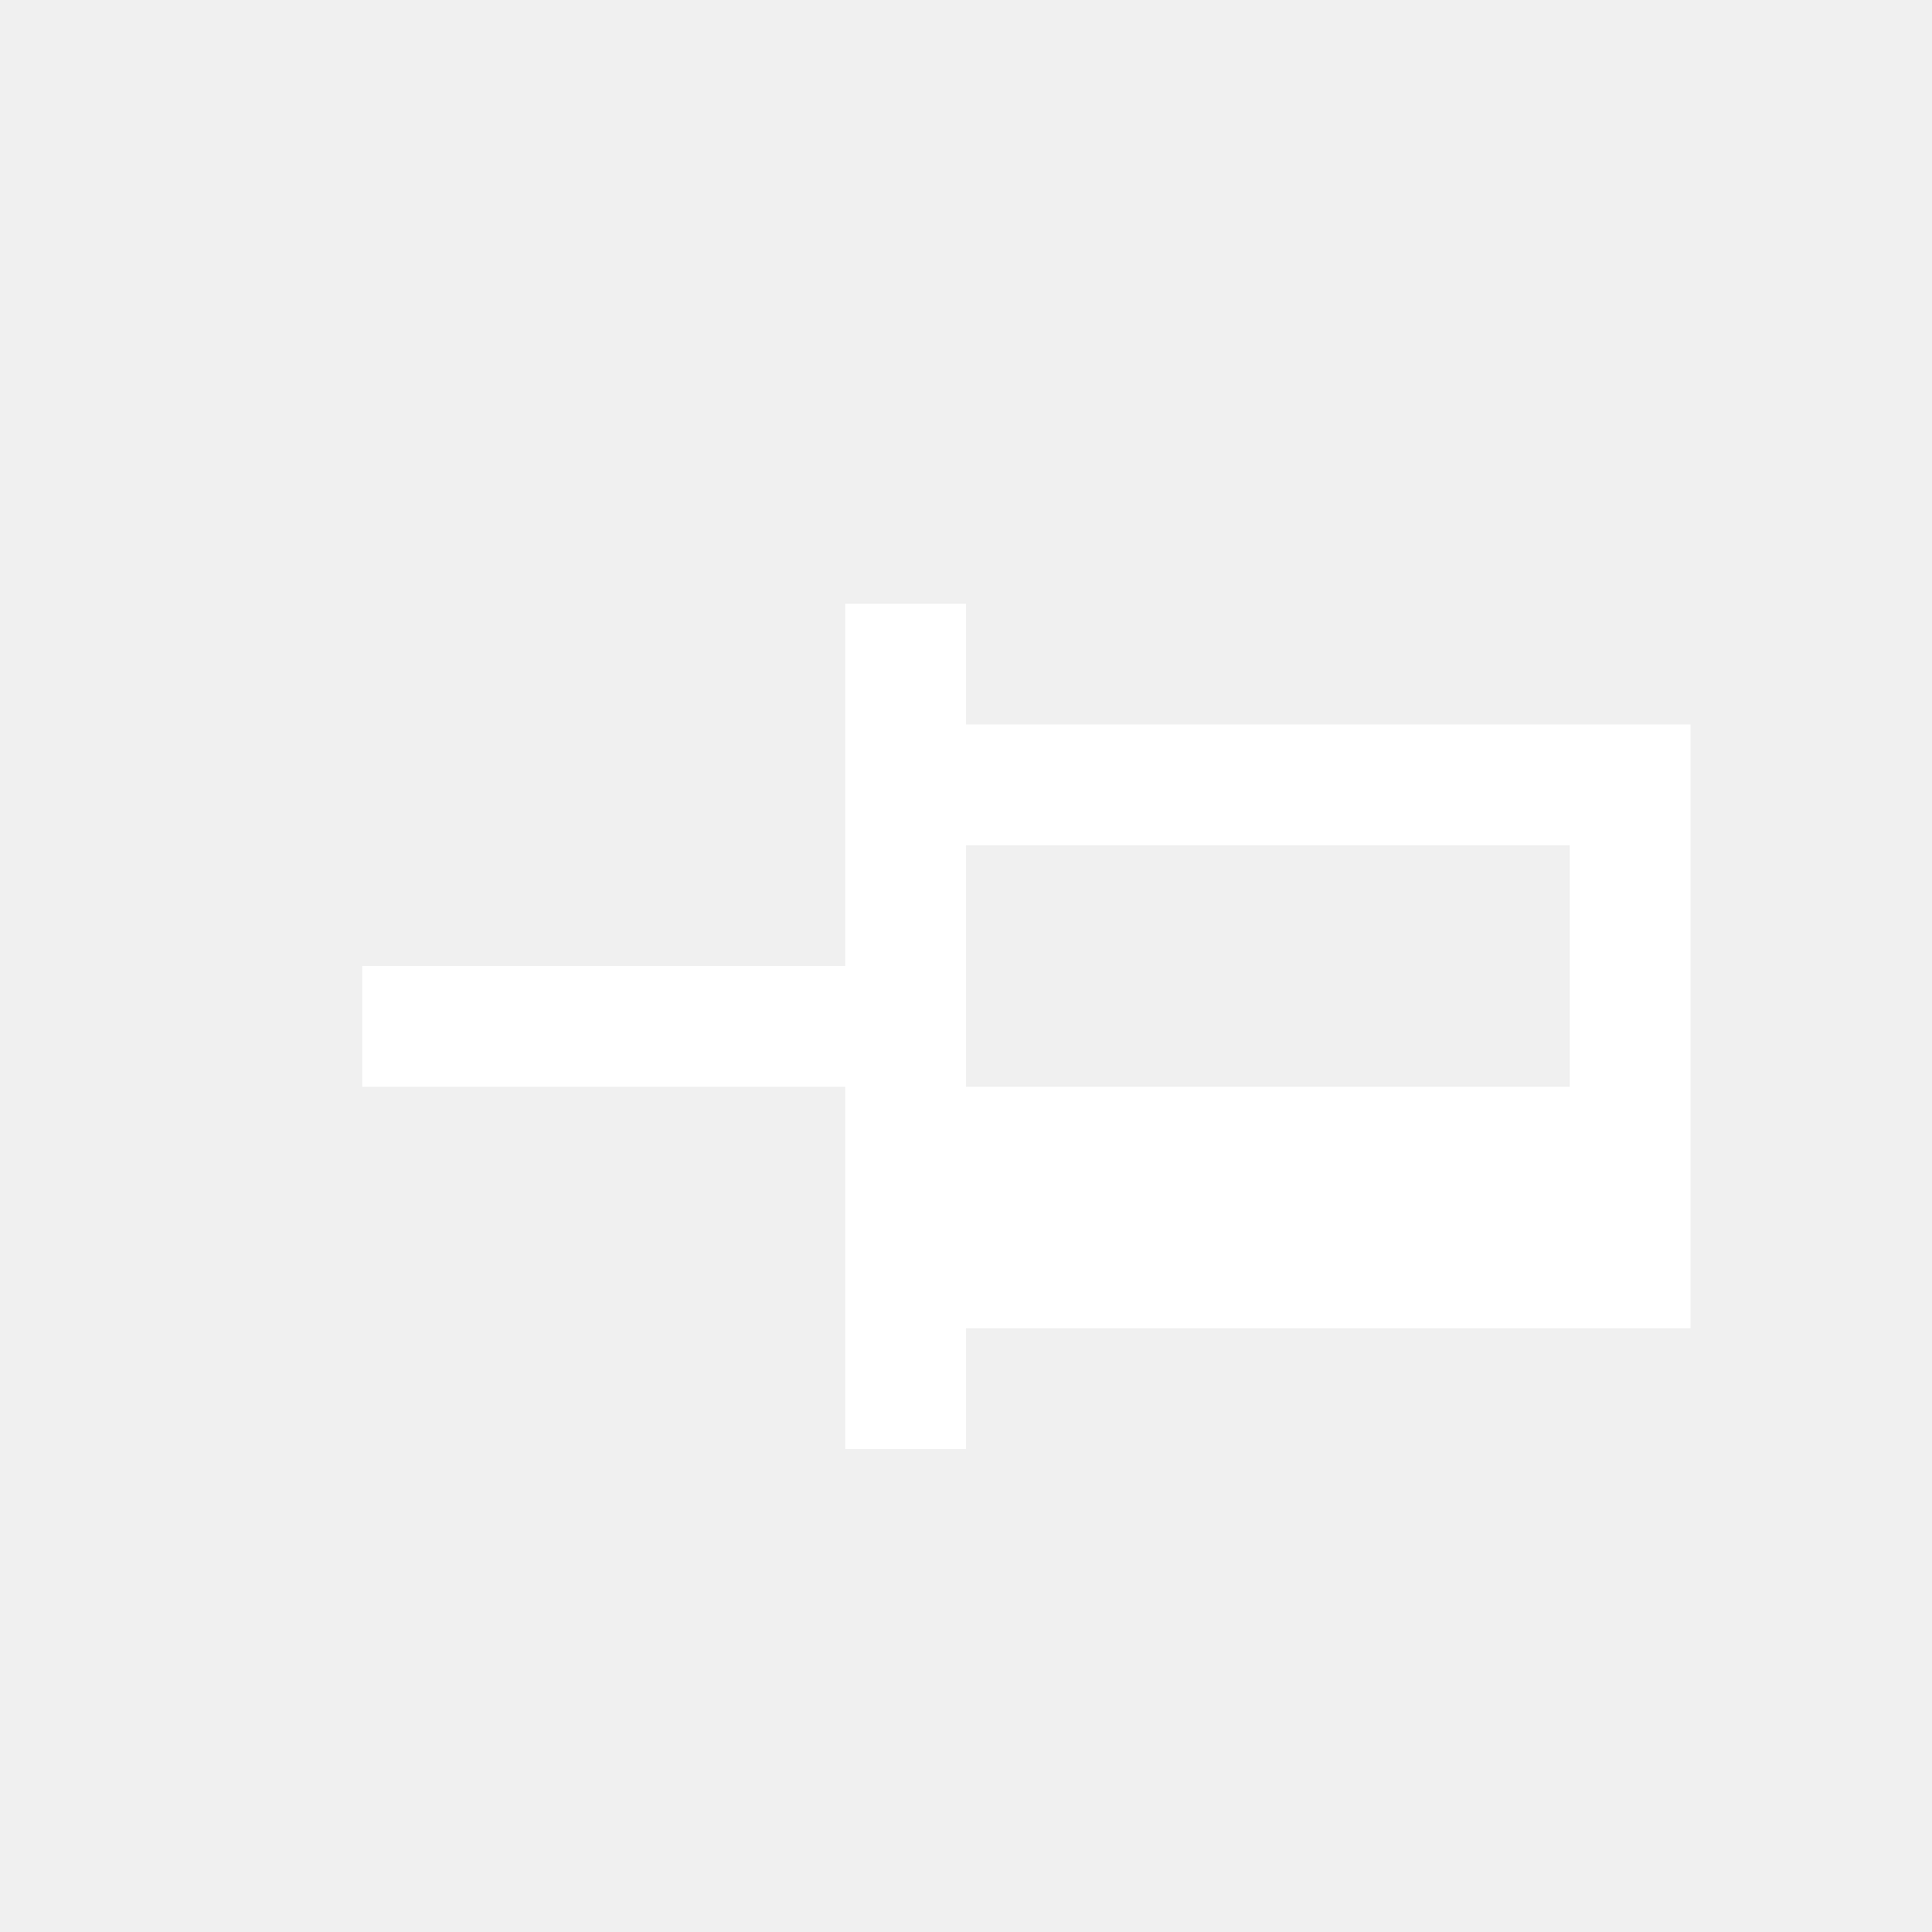
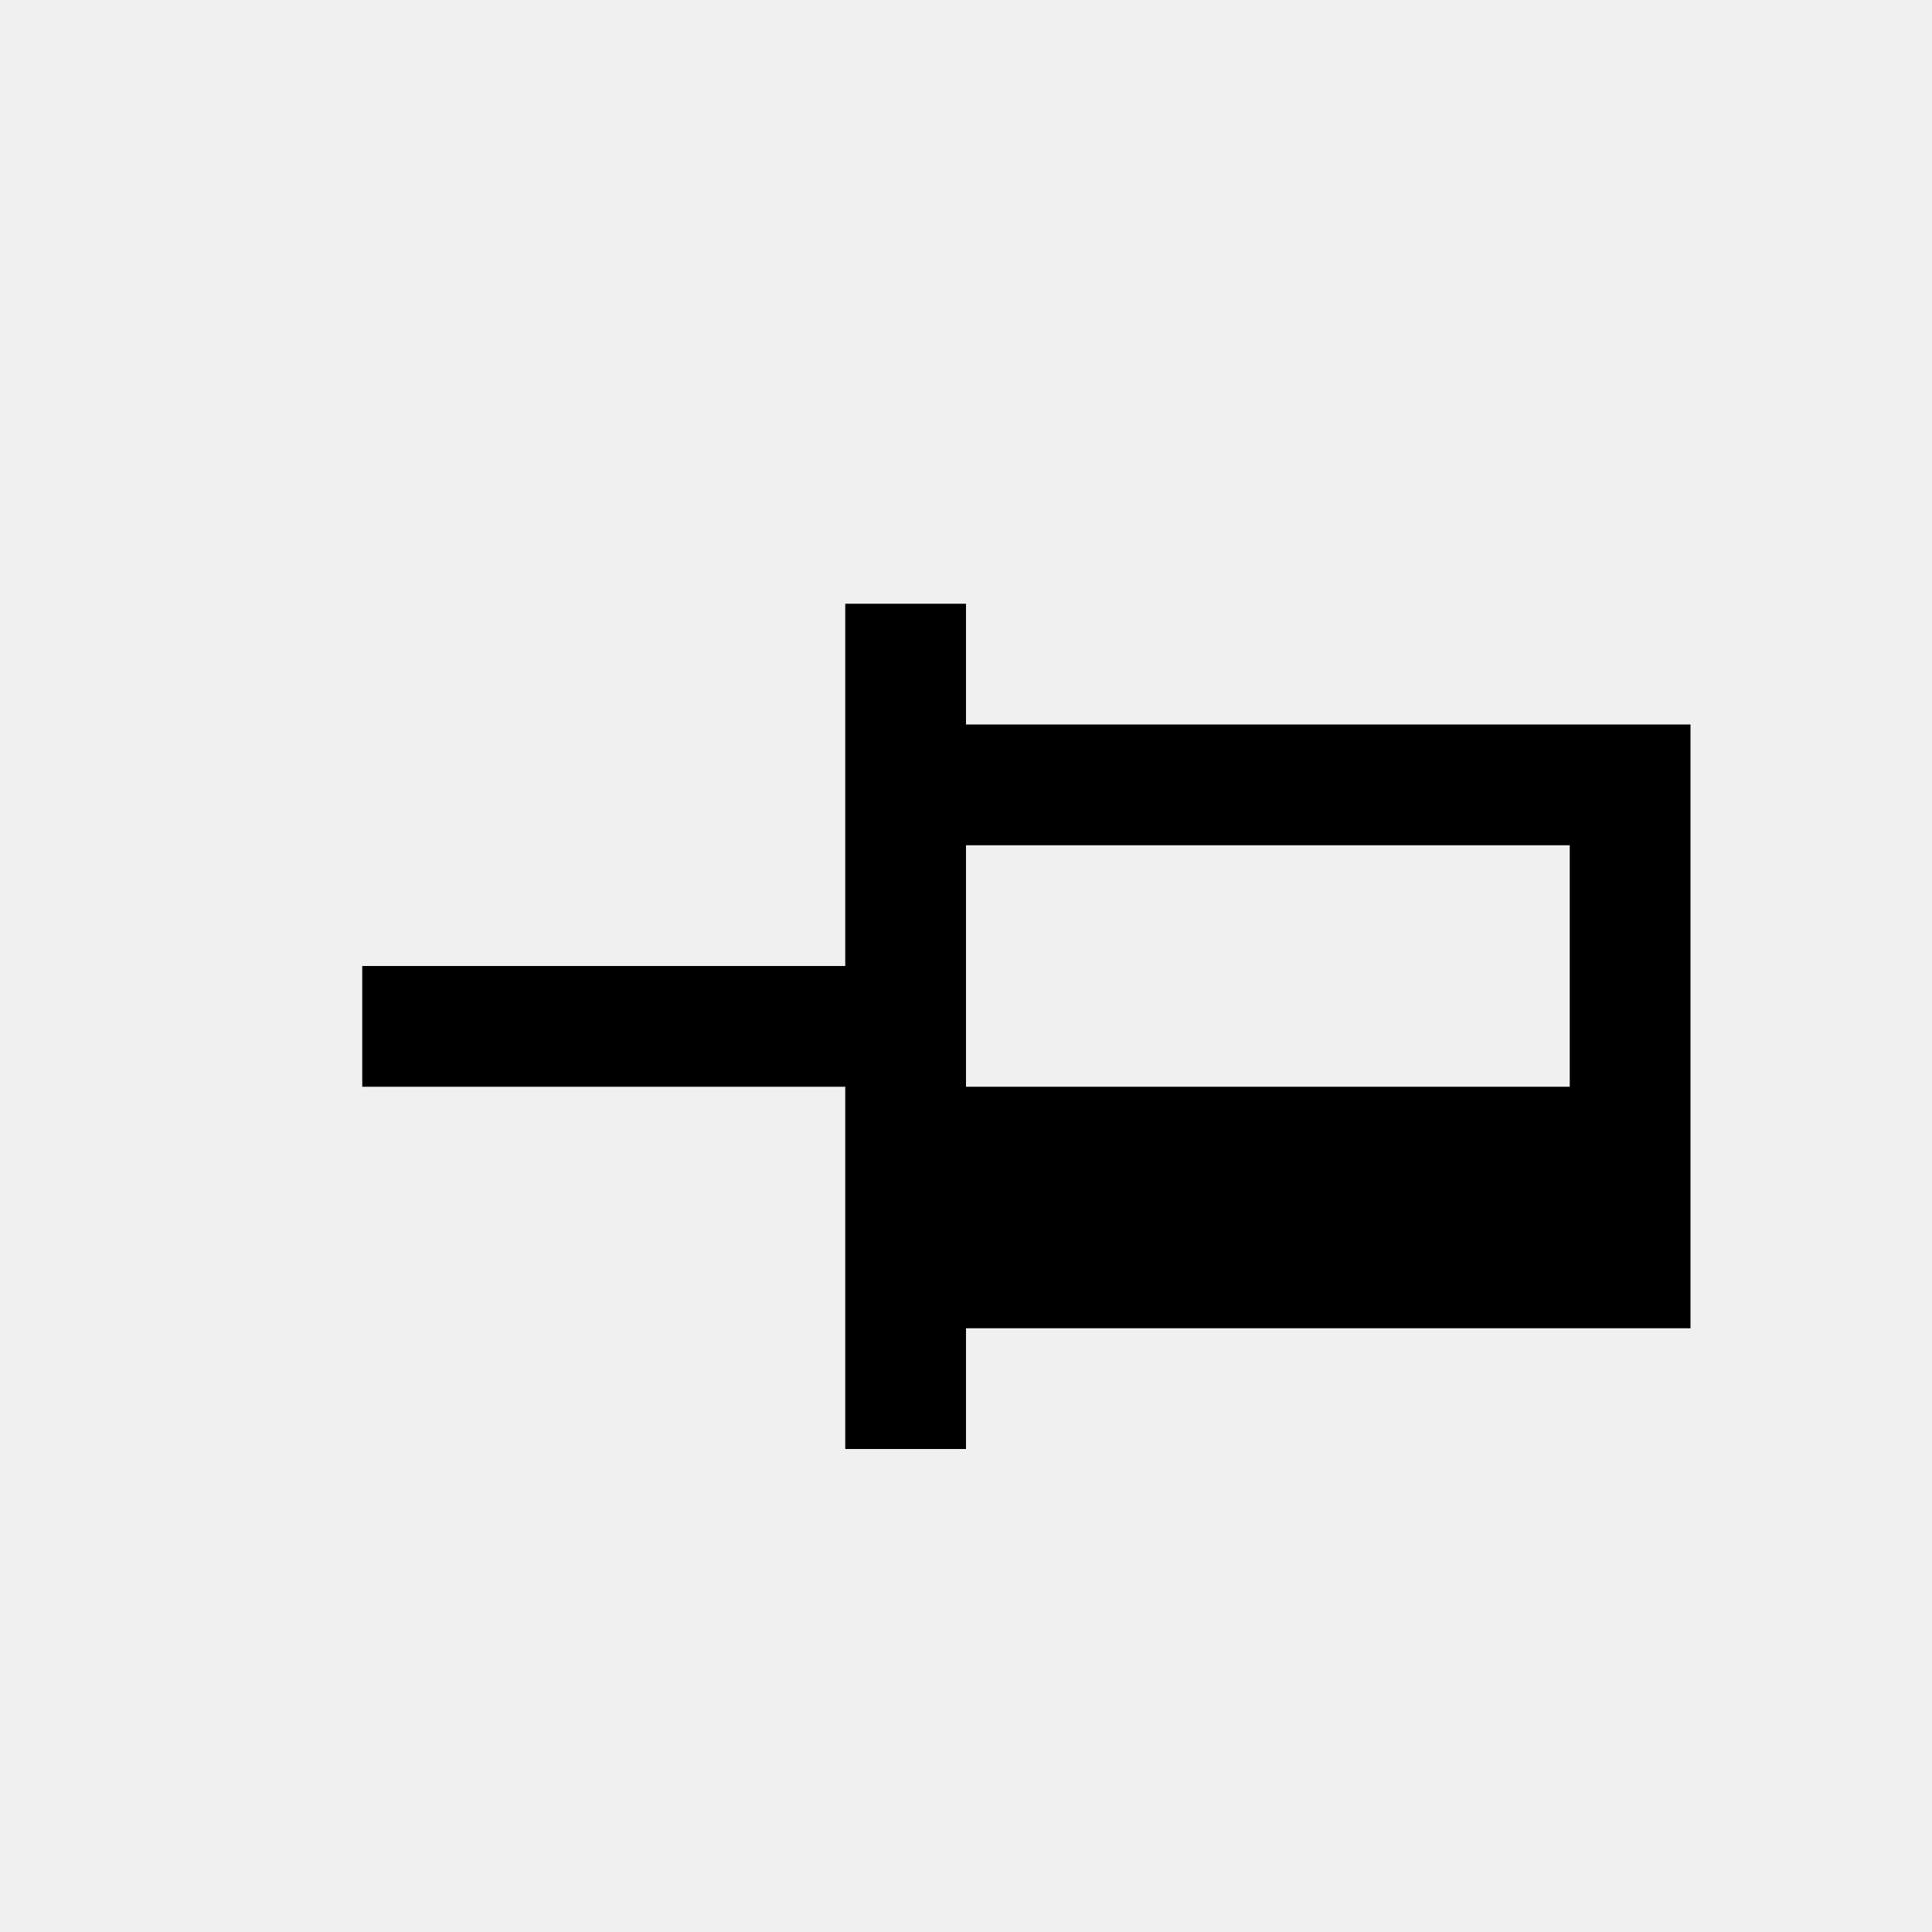
<svg xmlns="http://www.w3.org/2000/svg" width="16" height="16" enable-background="new 0 0 122.879 122.867" version="1.1" viewBox="0 0 16 16" xml:space="preserve">
-   <path d="m14 6h-6v-1h-1v3h-4v1h4v3h1v-1h6v-4zm-1 1v2h-5v-2z" color="#000000" fill="#ffffff" style="-inkscape-stroke:none" />
+   <path d="m14 6h-6v-1h-1v3h-4v1h4v3h1v-1h6v-4zm-1 1v2h-5v-2z" color="#000000" style="-inkscape-stroke:none" />
</svg>
